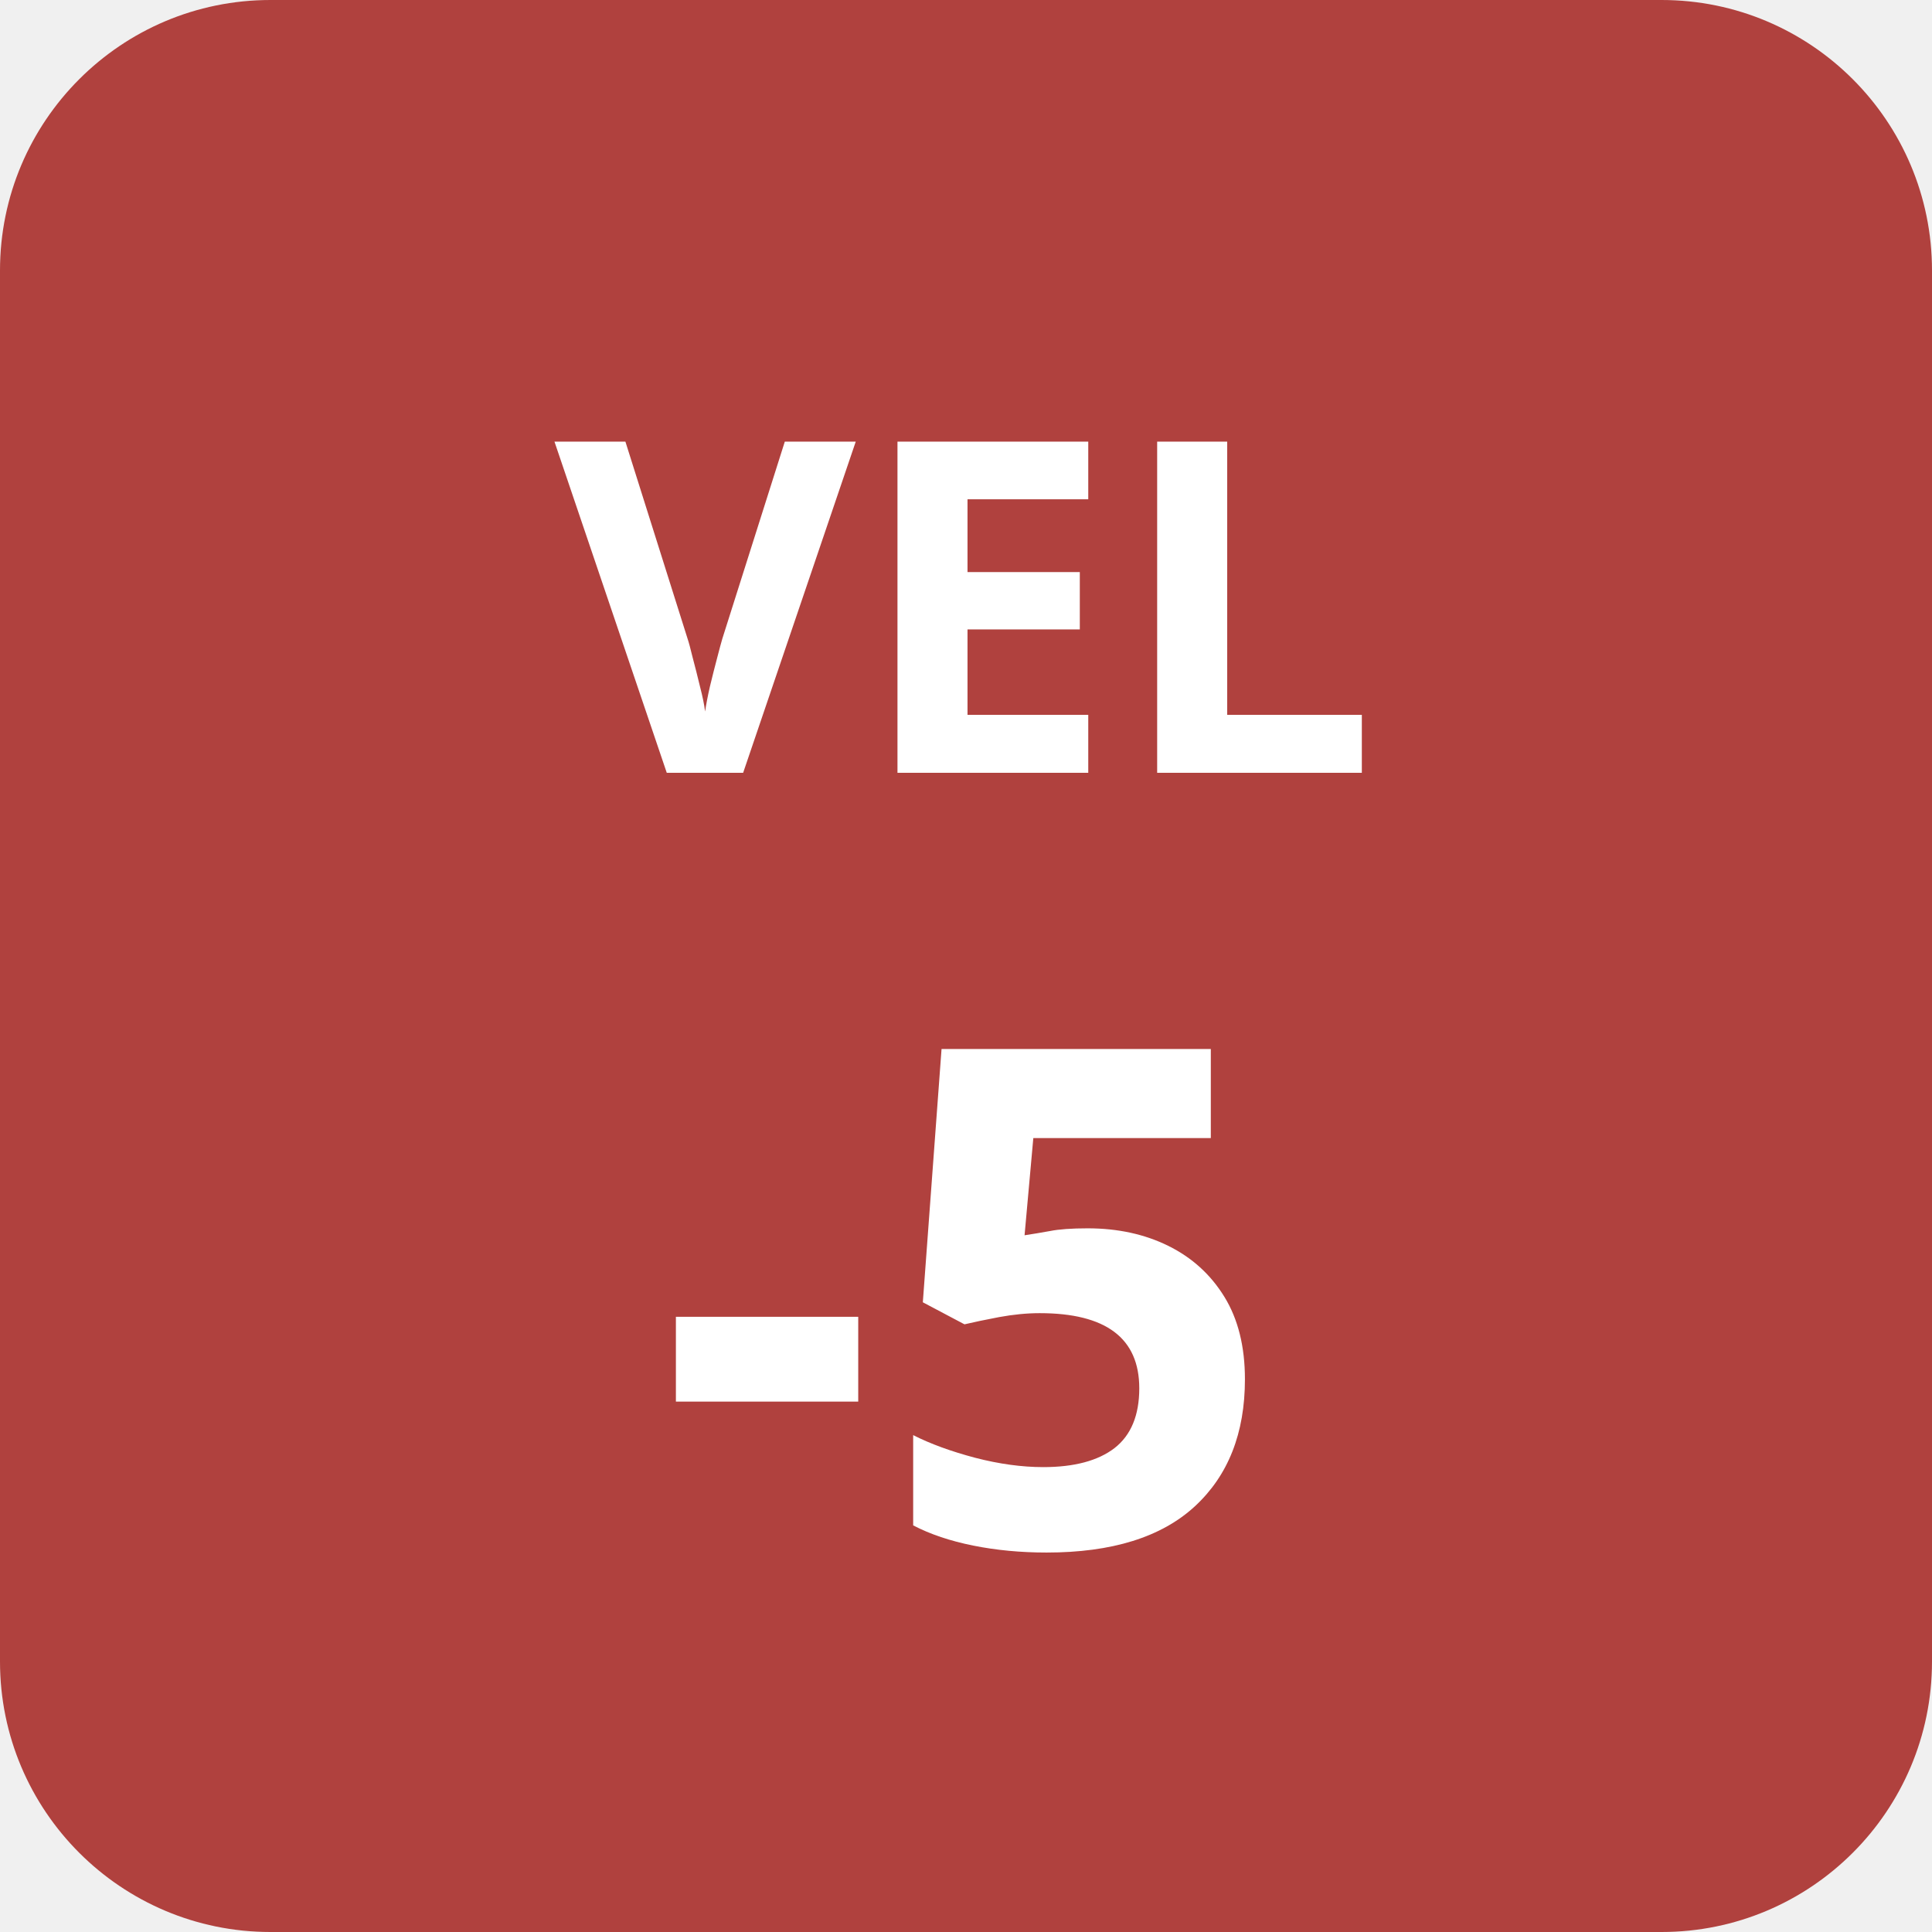
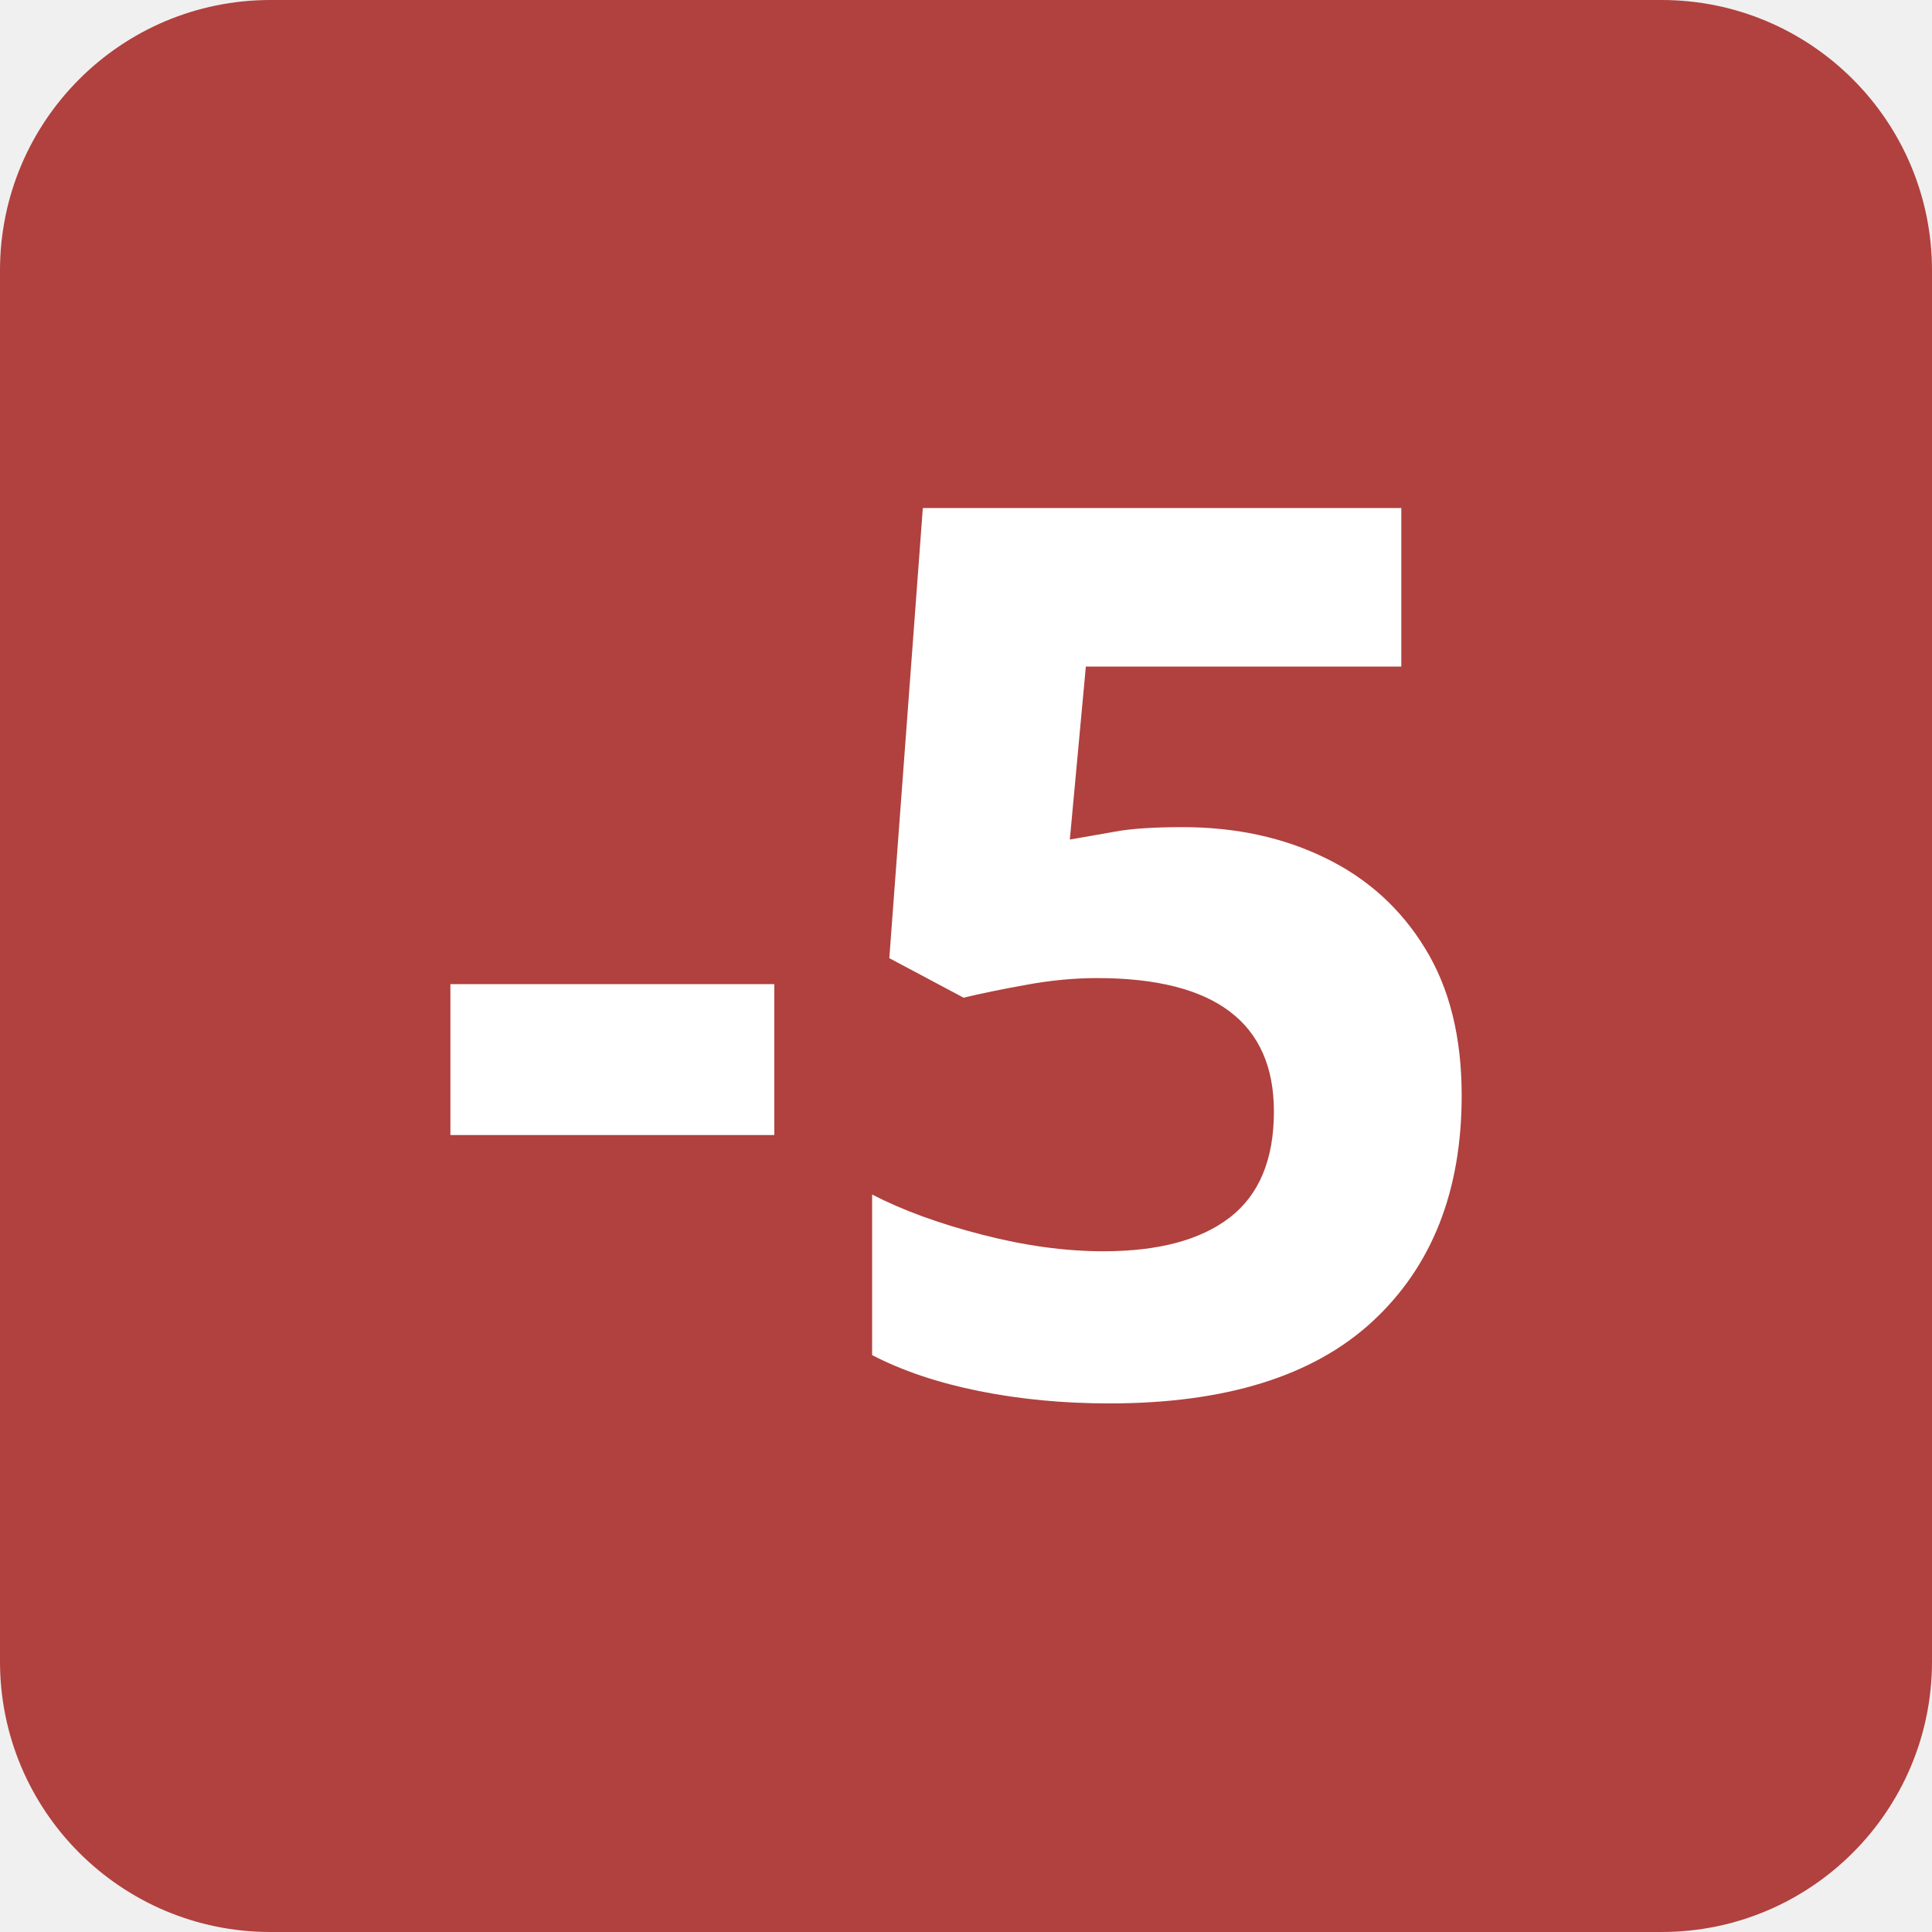
<svg xmlns="http://www.w3.org/2000/svg" width="100" height="100">
  <rect width="100" height="100" rx="14" fill="#b0413e" />
-   <text x="50" y="40" font-size="24" font-family="sans-serif" font-weight="700" fill="#fff" text-anchor="middle">VEL</text>
-   <text x="50" y="80" font-size="36" font-family="sans-serif" font-weight="900" fill="#fff" text-anchor="middle">-5</text>
+   <text x="50" y="72" font-size="64" font-family="sans-serif" font-weight="900" fill="#fff" text-anchor="middle">-5</text>
</svg>
